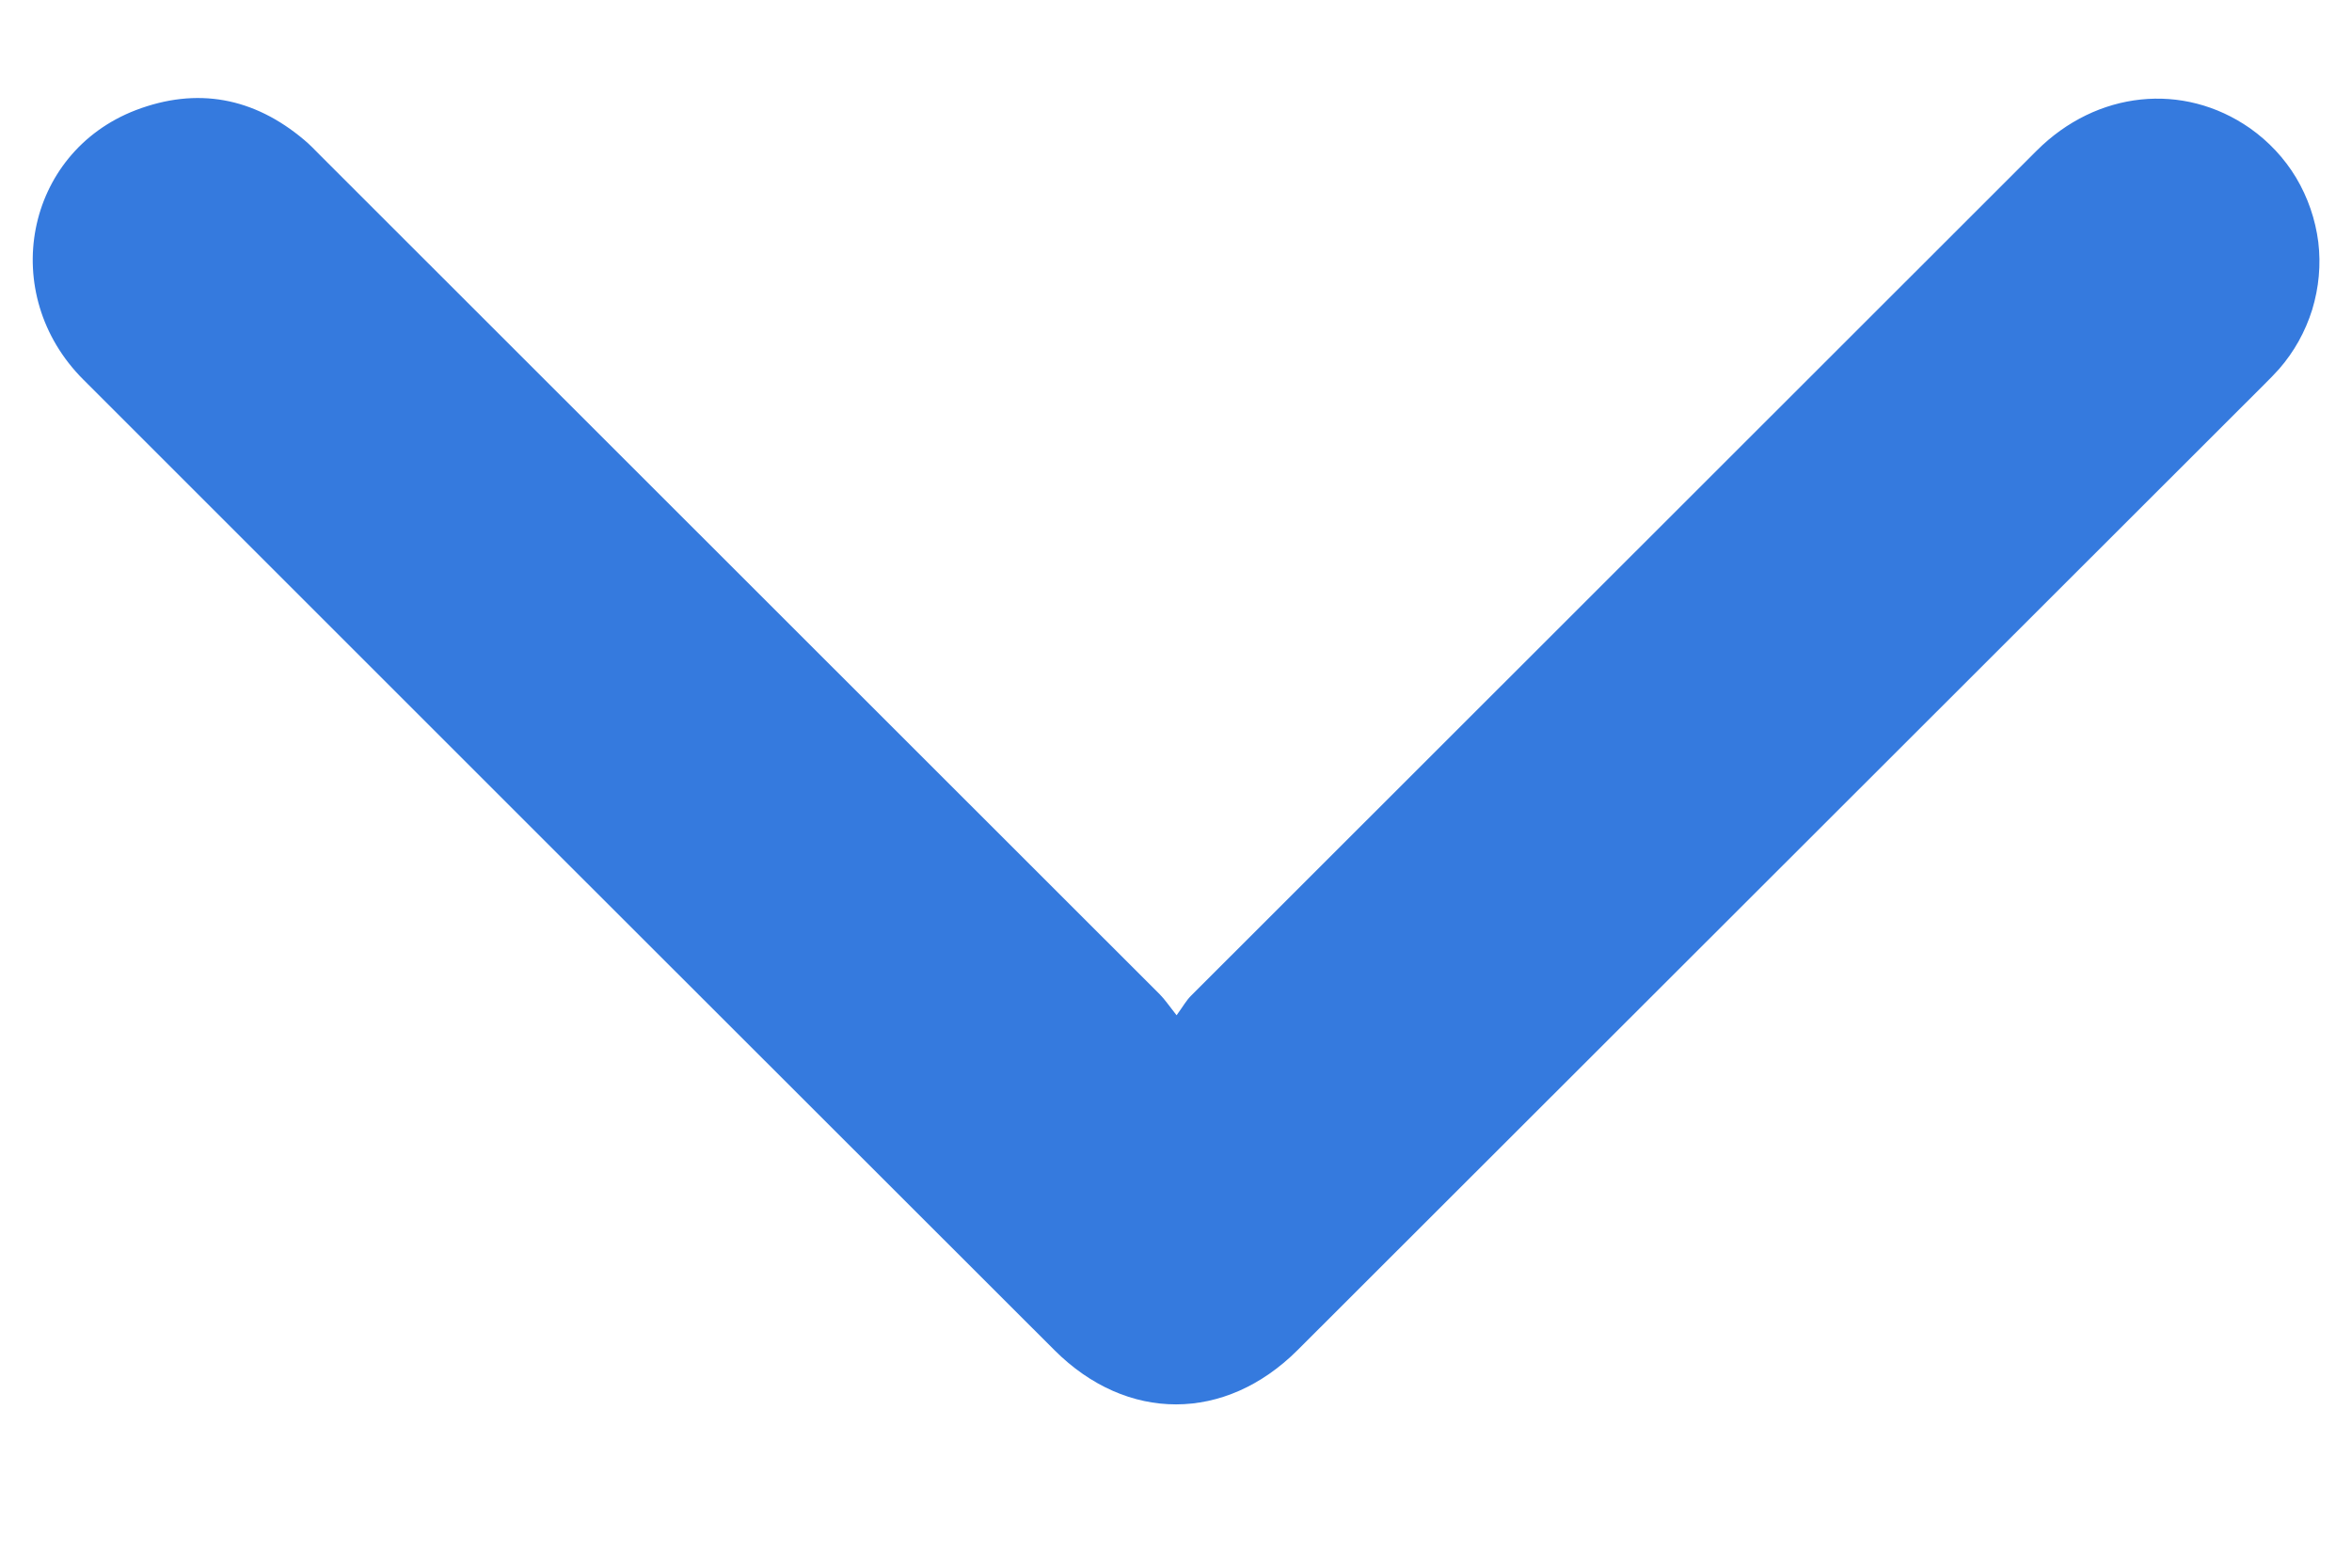
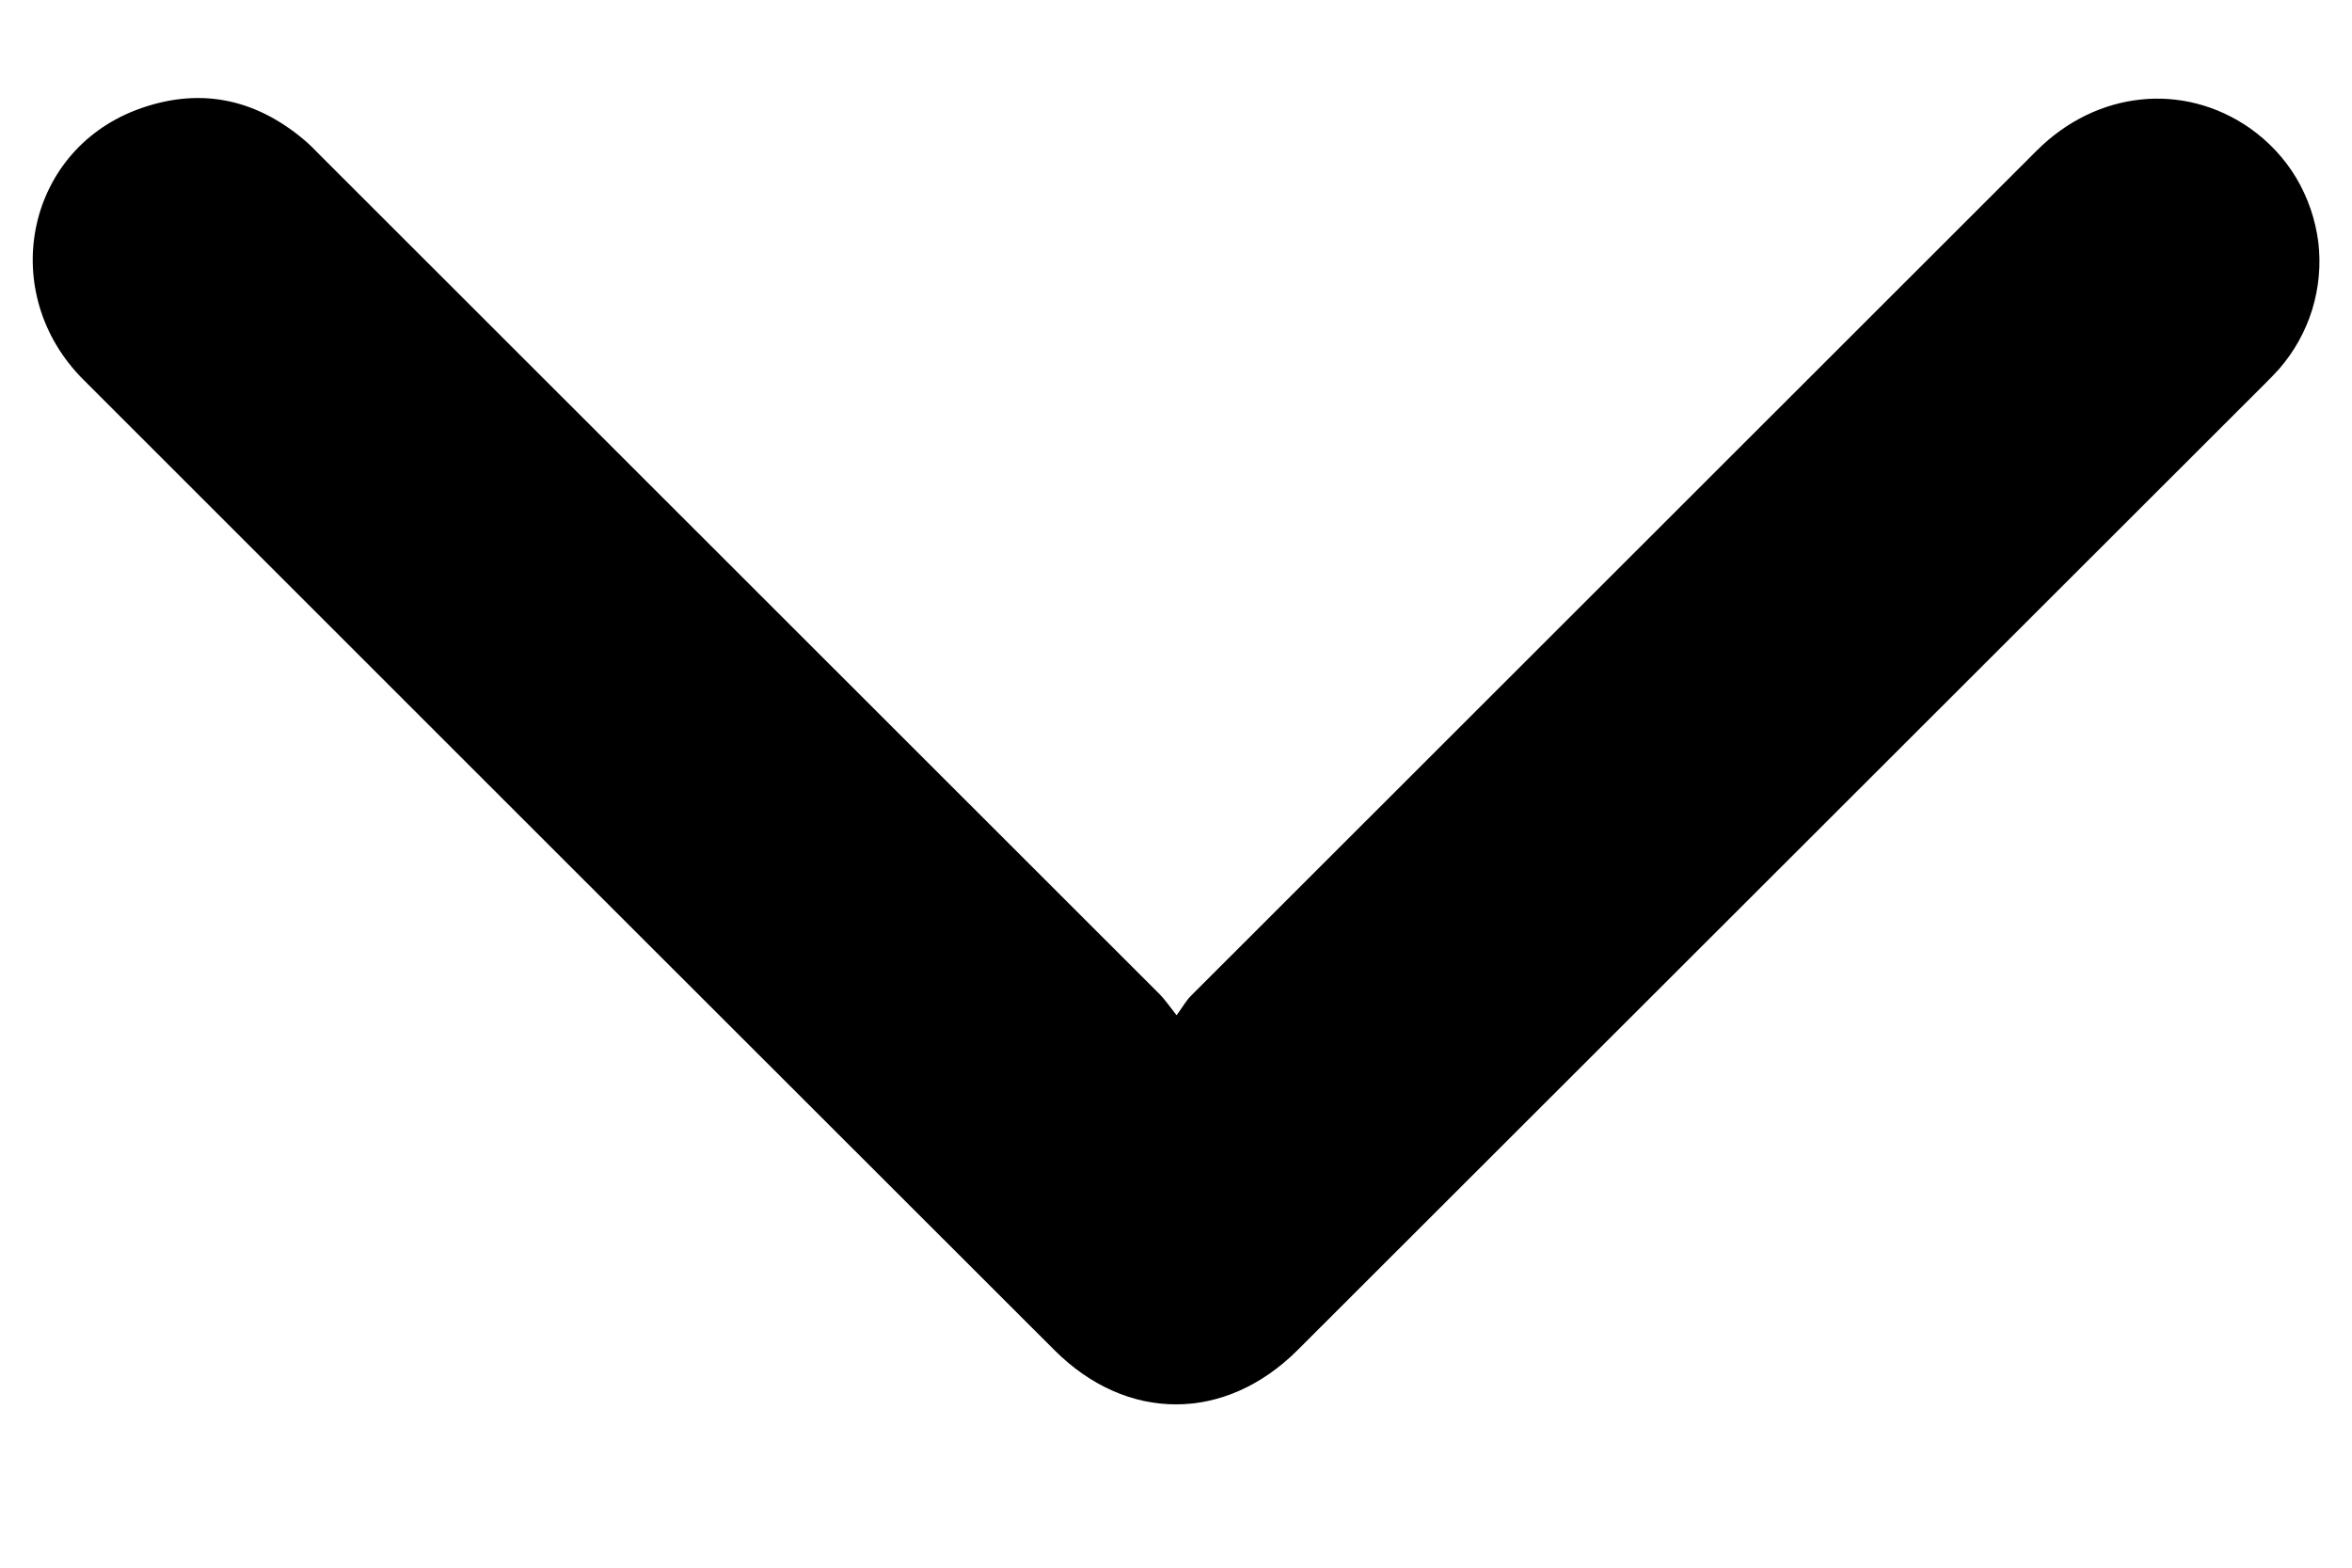
<svg xmlns="http://www.w3.org/2000/svg" width="12" height="8" viewBox="0 0 12 8">
-   <path d="M6.003 5.181C6.037 5.134 6.053 5.105 6.076 5.082C7.514 3.644 8.953 2.206 10.391 0.769C10.697 0.463 11.139 0.417 11.479 0.654C11.574 0.721 11.655 0.807 11.715 0.907C11.775 1.008 11.813 1.119 11.828 1.235C11.842 1.351 11.831 1.468 11.797 1.58C11.762 1.692 11.705 1.795 11.628 1.883C11.605 1.909 11.58 1.934 11.555 1.959C9.91 3.602 8.266 5.246 6.621 6.889C6.251 7.259 5.749 7.259 5.38 6.89C3.728 5.24 2.077 3.589 0.426 1.938C-0.013 1.5 0.126 0.78 0.693 0.562C1.005 0.443 1.295 0.497 1.552 0.714C1.581 0.738 1.607 0.766 1.634 0.793C3.062 2.22 4.489 3.647 5.917 5.074C5.942 5.099 5.962 5.129 6.003 5.181Z" fill="#357ADE" />
+   <path d="M6.003 5.181C6.037 5.134 6.053 5.105 6.076 5.082C7.514 3.644 8.953 2.206 10.391 0.769C10.697 0.463 11.139 0.417 11.479 0.654C11.574 0.721 11.655 0.807 11.715 0.907C11.775 1.008 11.813 1.119 11.828 1.235C11.842 1.351 11.831 1.468 11.797 1.58C11.762 1.692 11.705 1.795 11.628 1.883C11.605 1.909 11.58 1.934 11.555 1.959C9.91 3.602 8.266 5.246 6.621 6.889C6.251 7.259 5.749 7.259 5.38 6.89C3.728 5.24 2.077 3.589 0.426 1.938C-0.013 1.5 0.126 0.78 0.693 0.562C1.005 0.443 1.295 0.497 1.552 0.714C1.581 0.738 1.607 0.766 1.634 0.793C3.062 2.22 4.489 3.647 5.917 5.074C5.942 5.099 5.962 5.129 6.003 5.181Z" />
</svg>
